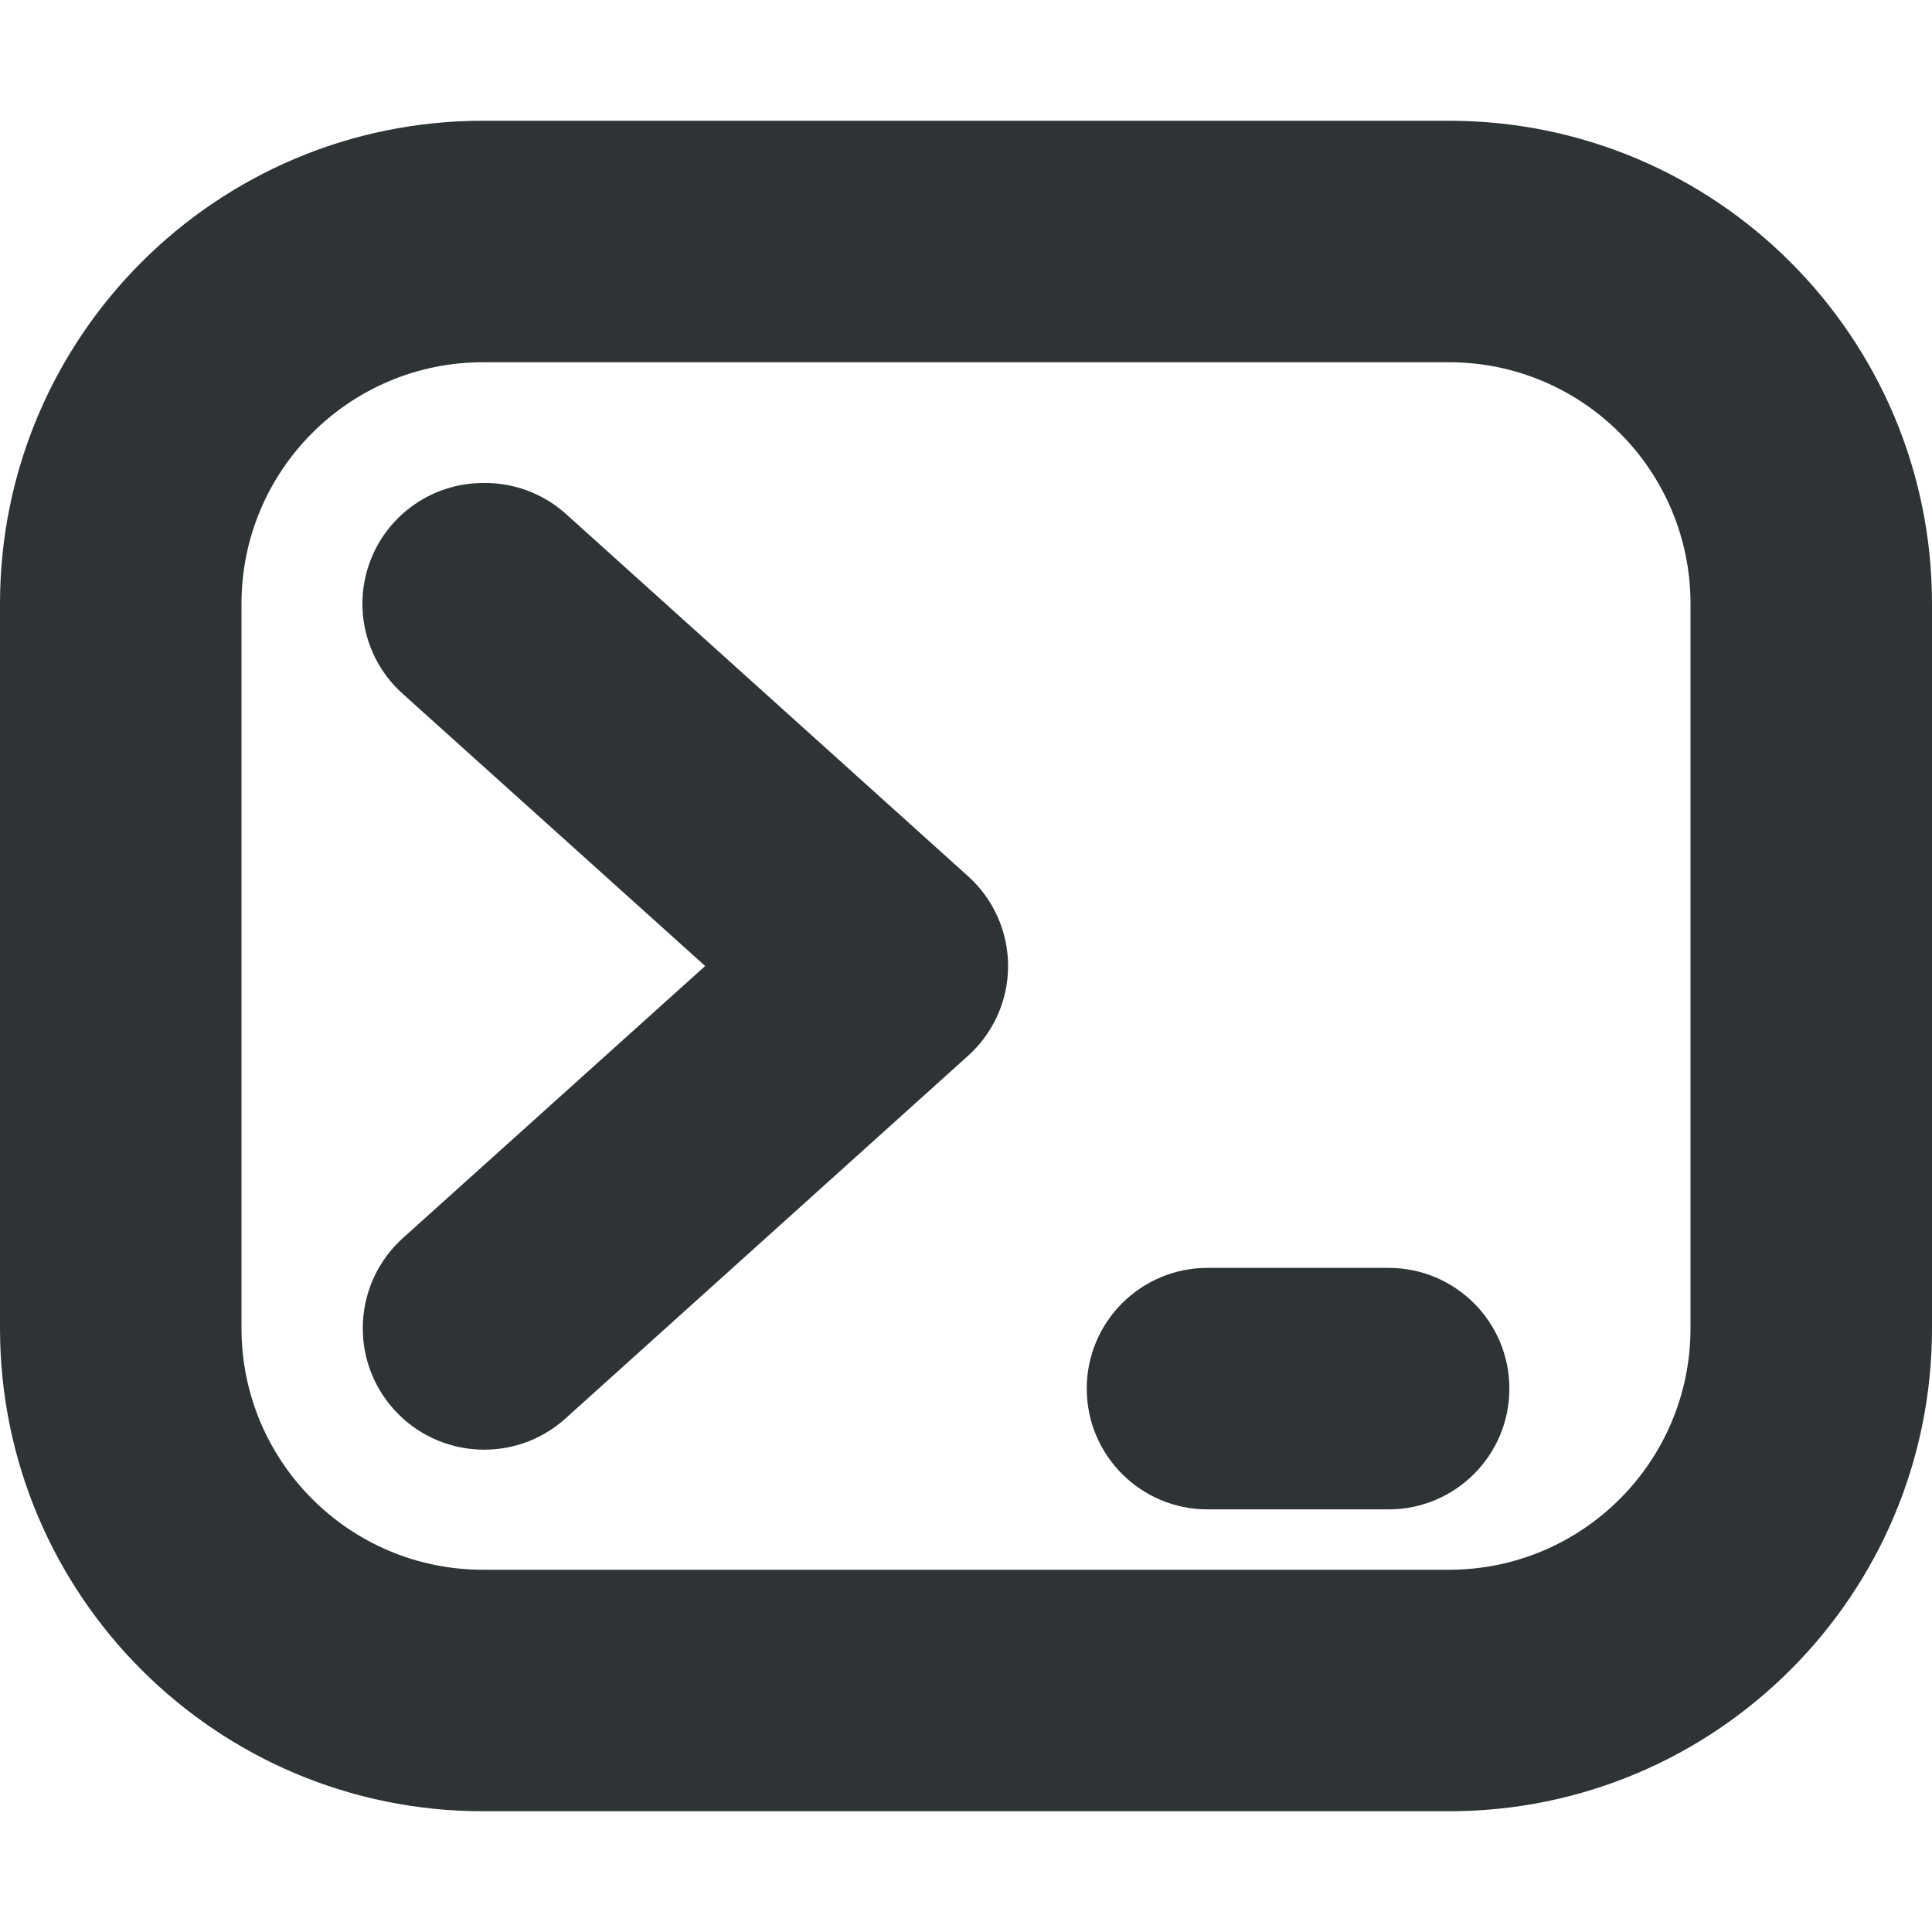
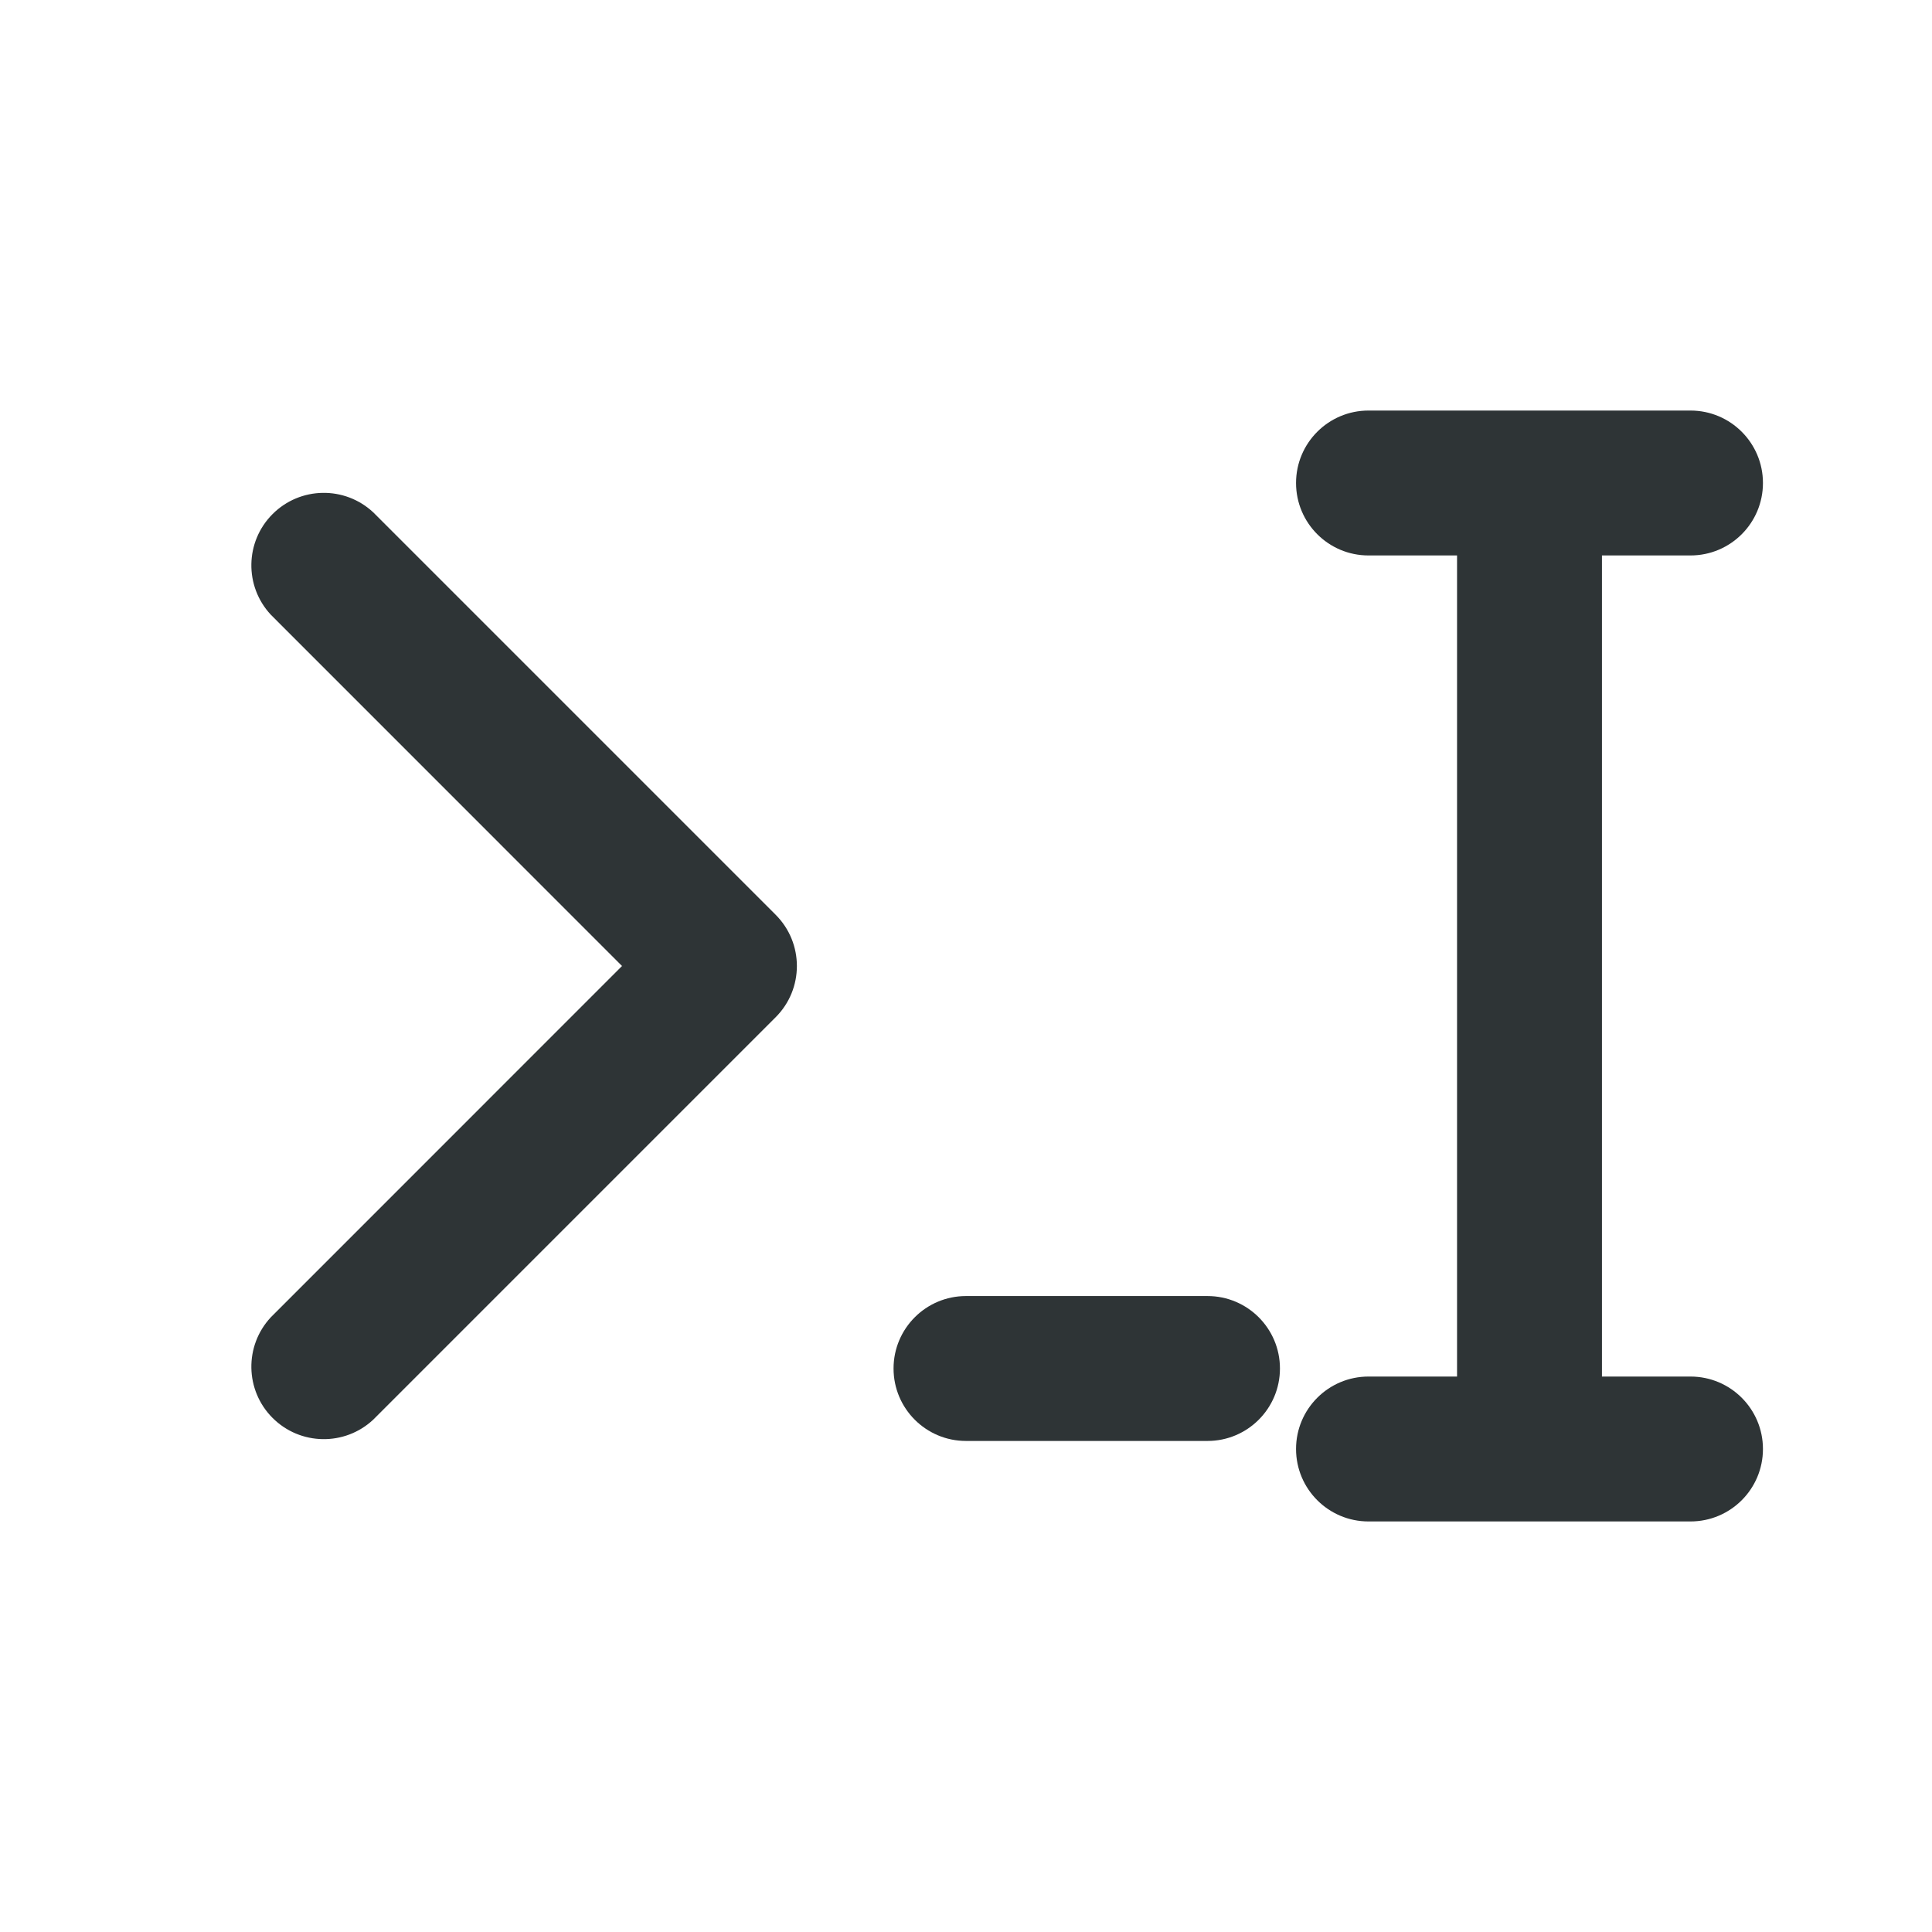
- <svg xmlns="http://www.w3.org/2000/svg" width="16" height="16" viewBox="0 0 16 16">
+ <svg xmlns="http://www.w3.org/2000/svg" width="24" height="24" viewBox="0 0 24 24">
  <g fill="#2e3436">
-     <path fill-rule="evenodd" d="M4 1h8a4 4 0 0 1 4 4v6a4 4 0 0 1-4 4H4a4 4 0 0 1-4-4V5a4 4 0 0 1 4-4Zm0 2a2 2 0 0 0-2 2v6a2 2 0 0 0 2 2h8a2 2 0 0 0 2-2V5a2 2 0 0 0-2-2H4Z" />
-     <path d="M4 4a1 1 0 0 0-.66 1.75L5.84 8l-2.5 2.25a1 1 0 1 0 1.34 1.5l3.33-3a1 1 0 0 0 0-1.5l-3.33-3A1 1 0 0 0 4 4Z" />
-     <rect x="9" y="10.5" width="3.5" height="2" rx="1" />
+     <path d="M4.636 6.364 9.636 11.364a.9.9 0 0 1 0 1.272l-5 5a.9.9 0 0 1-1.272-1.272L7.727 12 3.364 7.636a.9.9 0 0 1 1.272-1.272Z" />
+     <rect x="11.1" y="16.1" width="4.8" height="1.8" rx=".9" />
+     <rect x="16.1" y="5.1" width="5.8" height="1.8" rx=".9" />
+     <path d="M18.1 6h1.8v12h-1.8z" />
+     <rect x="16.1" y="17.1" width="5.8" height="1.8" rx=".9" />
  </g>
</svg>
